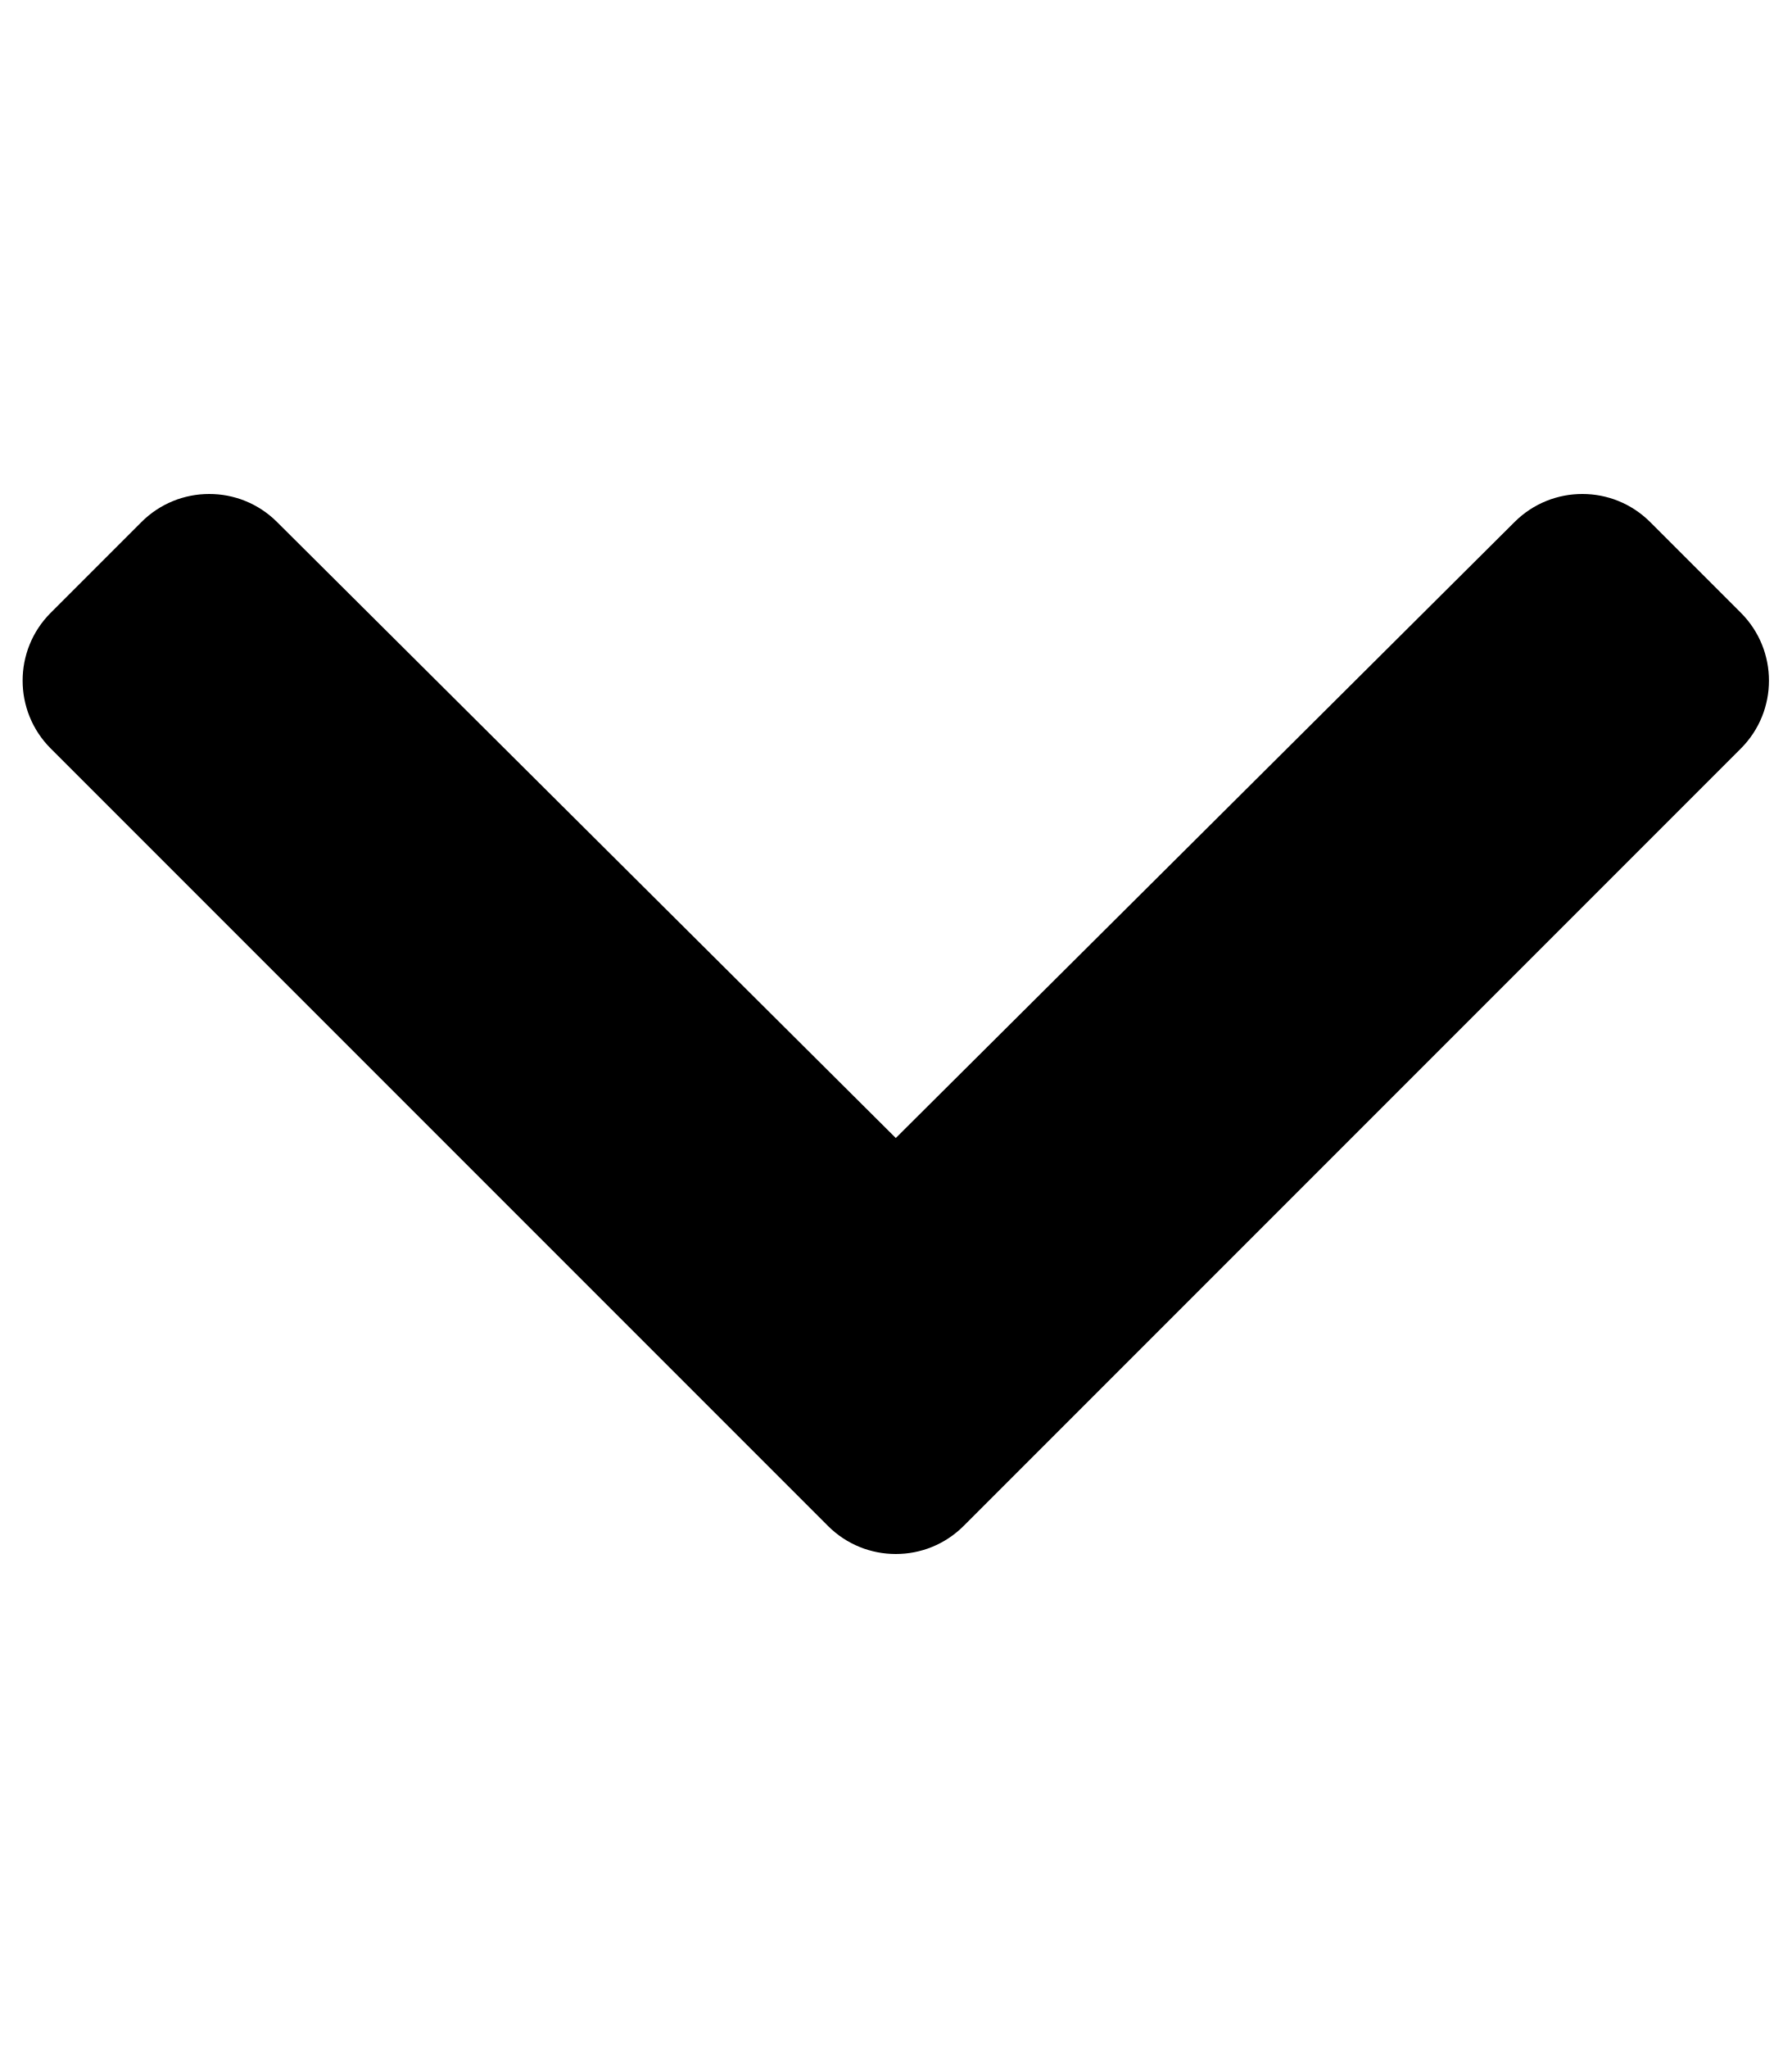
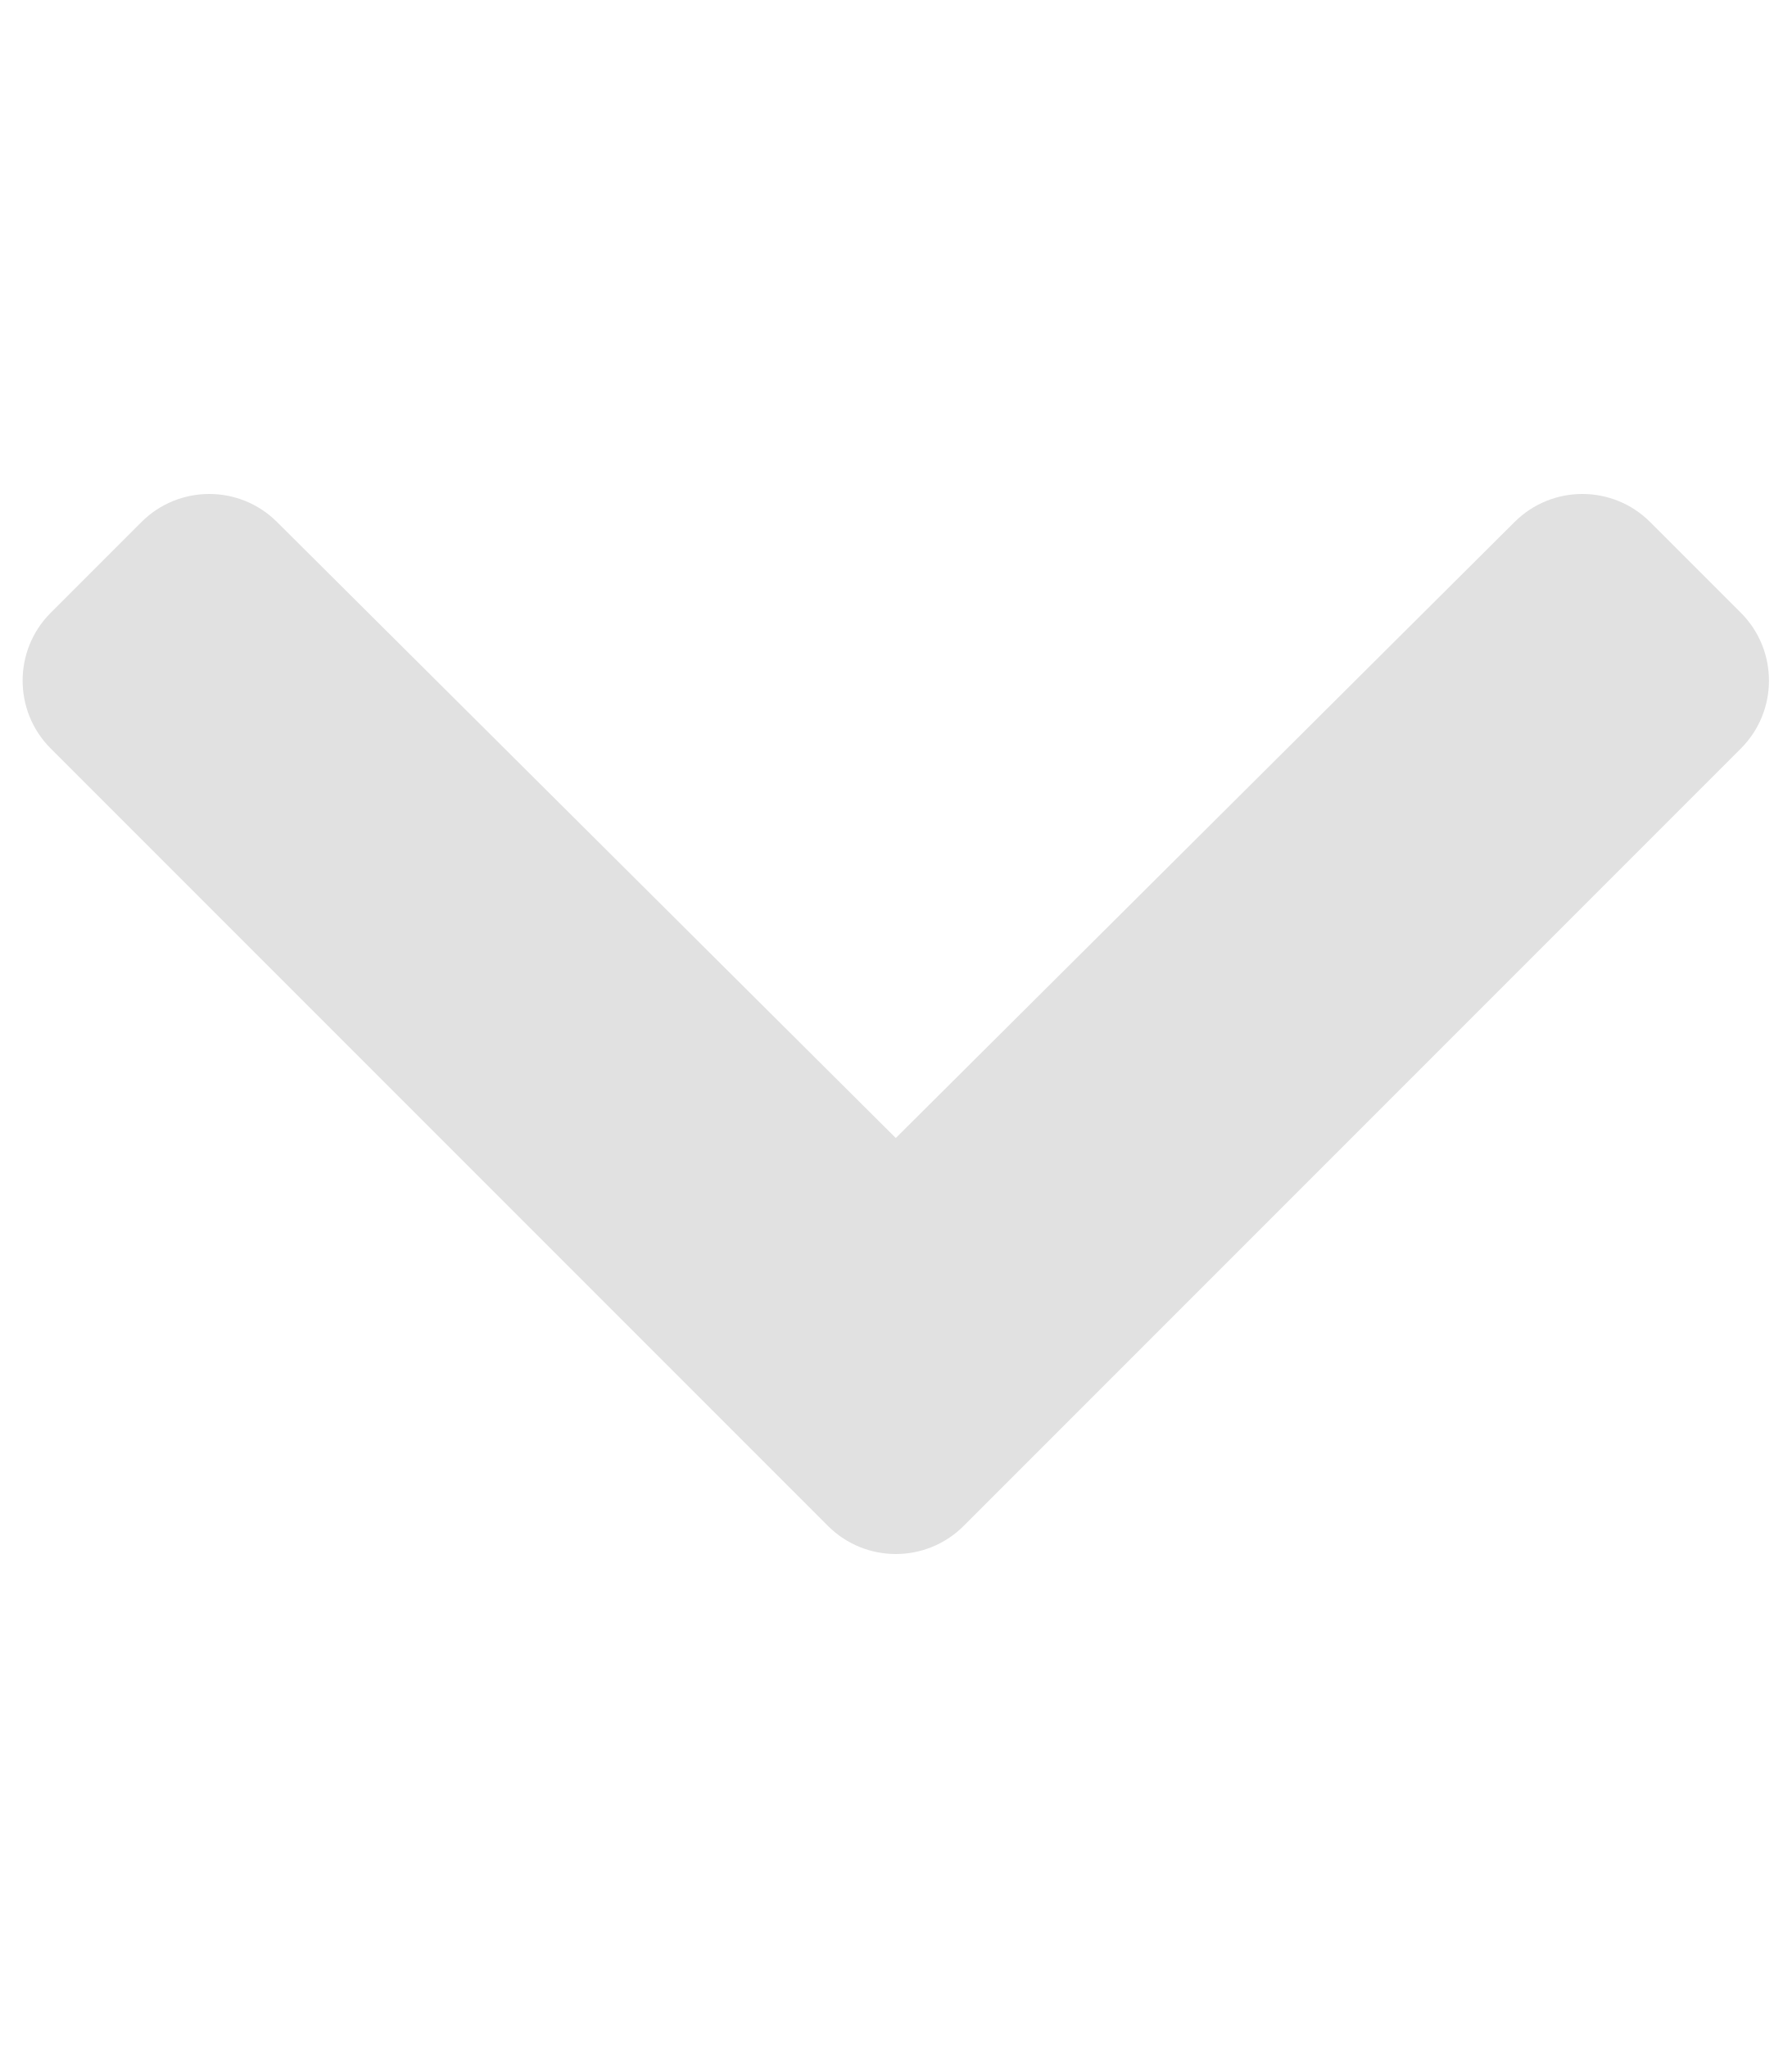
- <svg xmlns="http://www.w3.org/2000/svg" fill="#4F4F4F" aria-hidden="true" focusable="false" data-prefix="fas" data-icon="chevron-down" class="svg-inline--fa fa-chevron-down fa-w-14" role="img" viewBox="0 0 448 512">
-   <path fill="currentColor" d="M207.029 381.476L12.686 187.132c-9.373-9.373-9.373-24.569 0-33.941l22.667-22.667c9.357-9.357 24.522-9.375 33.901-.04L224 284.505l154.745-154.021c9.379-9.335 24.544-9.317 33.901.04l22.667 22.667c9.373 9.373 9.373 24.569 0 33.941L240.971 381.476c-9.373 9.372-24.569 9.372-33.942 0z" />
+ <svg xmlns="http://www.w3.org/2000/svg" aria-hidden="true" focusable="false" data-prefix="fas" data-icon="chevron-down" class="svg-inline--fa fa-chevron-down fa-w-14" role="img" viewBox="0 0 448 512">
+   <path fill="#E1E1E1" d="M207.029 381.476L12.686 187.132c-9.373-9.373-9.373-24.569 0-33.941l22.667-22.667c9.357-9.357 24.522-9.375 33.901-.04L224 284.505l154.745-154.021c9.379-9.335 24.544-9.317 33.901.04l22.667 22.667c9.373 9.373 9.373 24.569 0 33.941L240.971 381.476c-9.373 9.372-24.569 9.372-33.942 0z" />
</svg>
